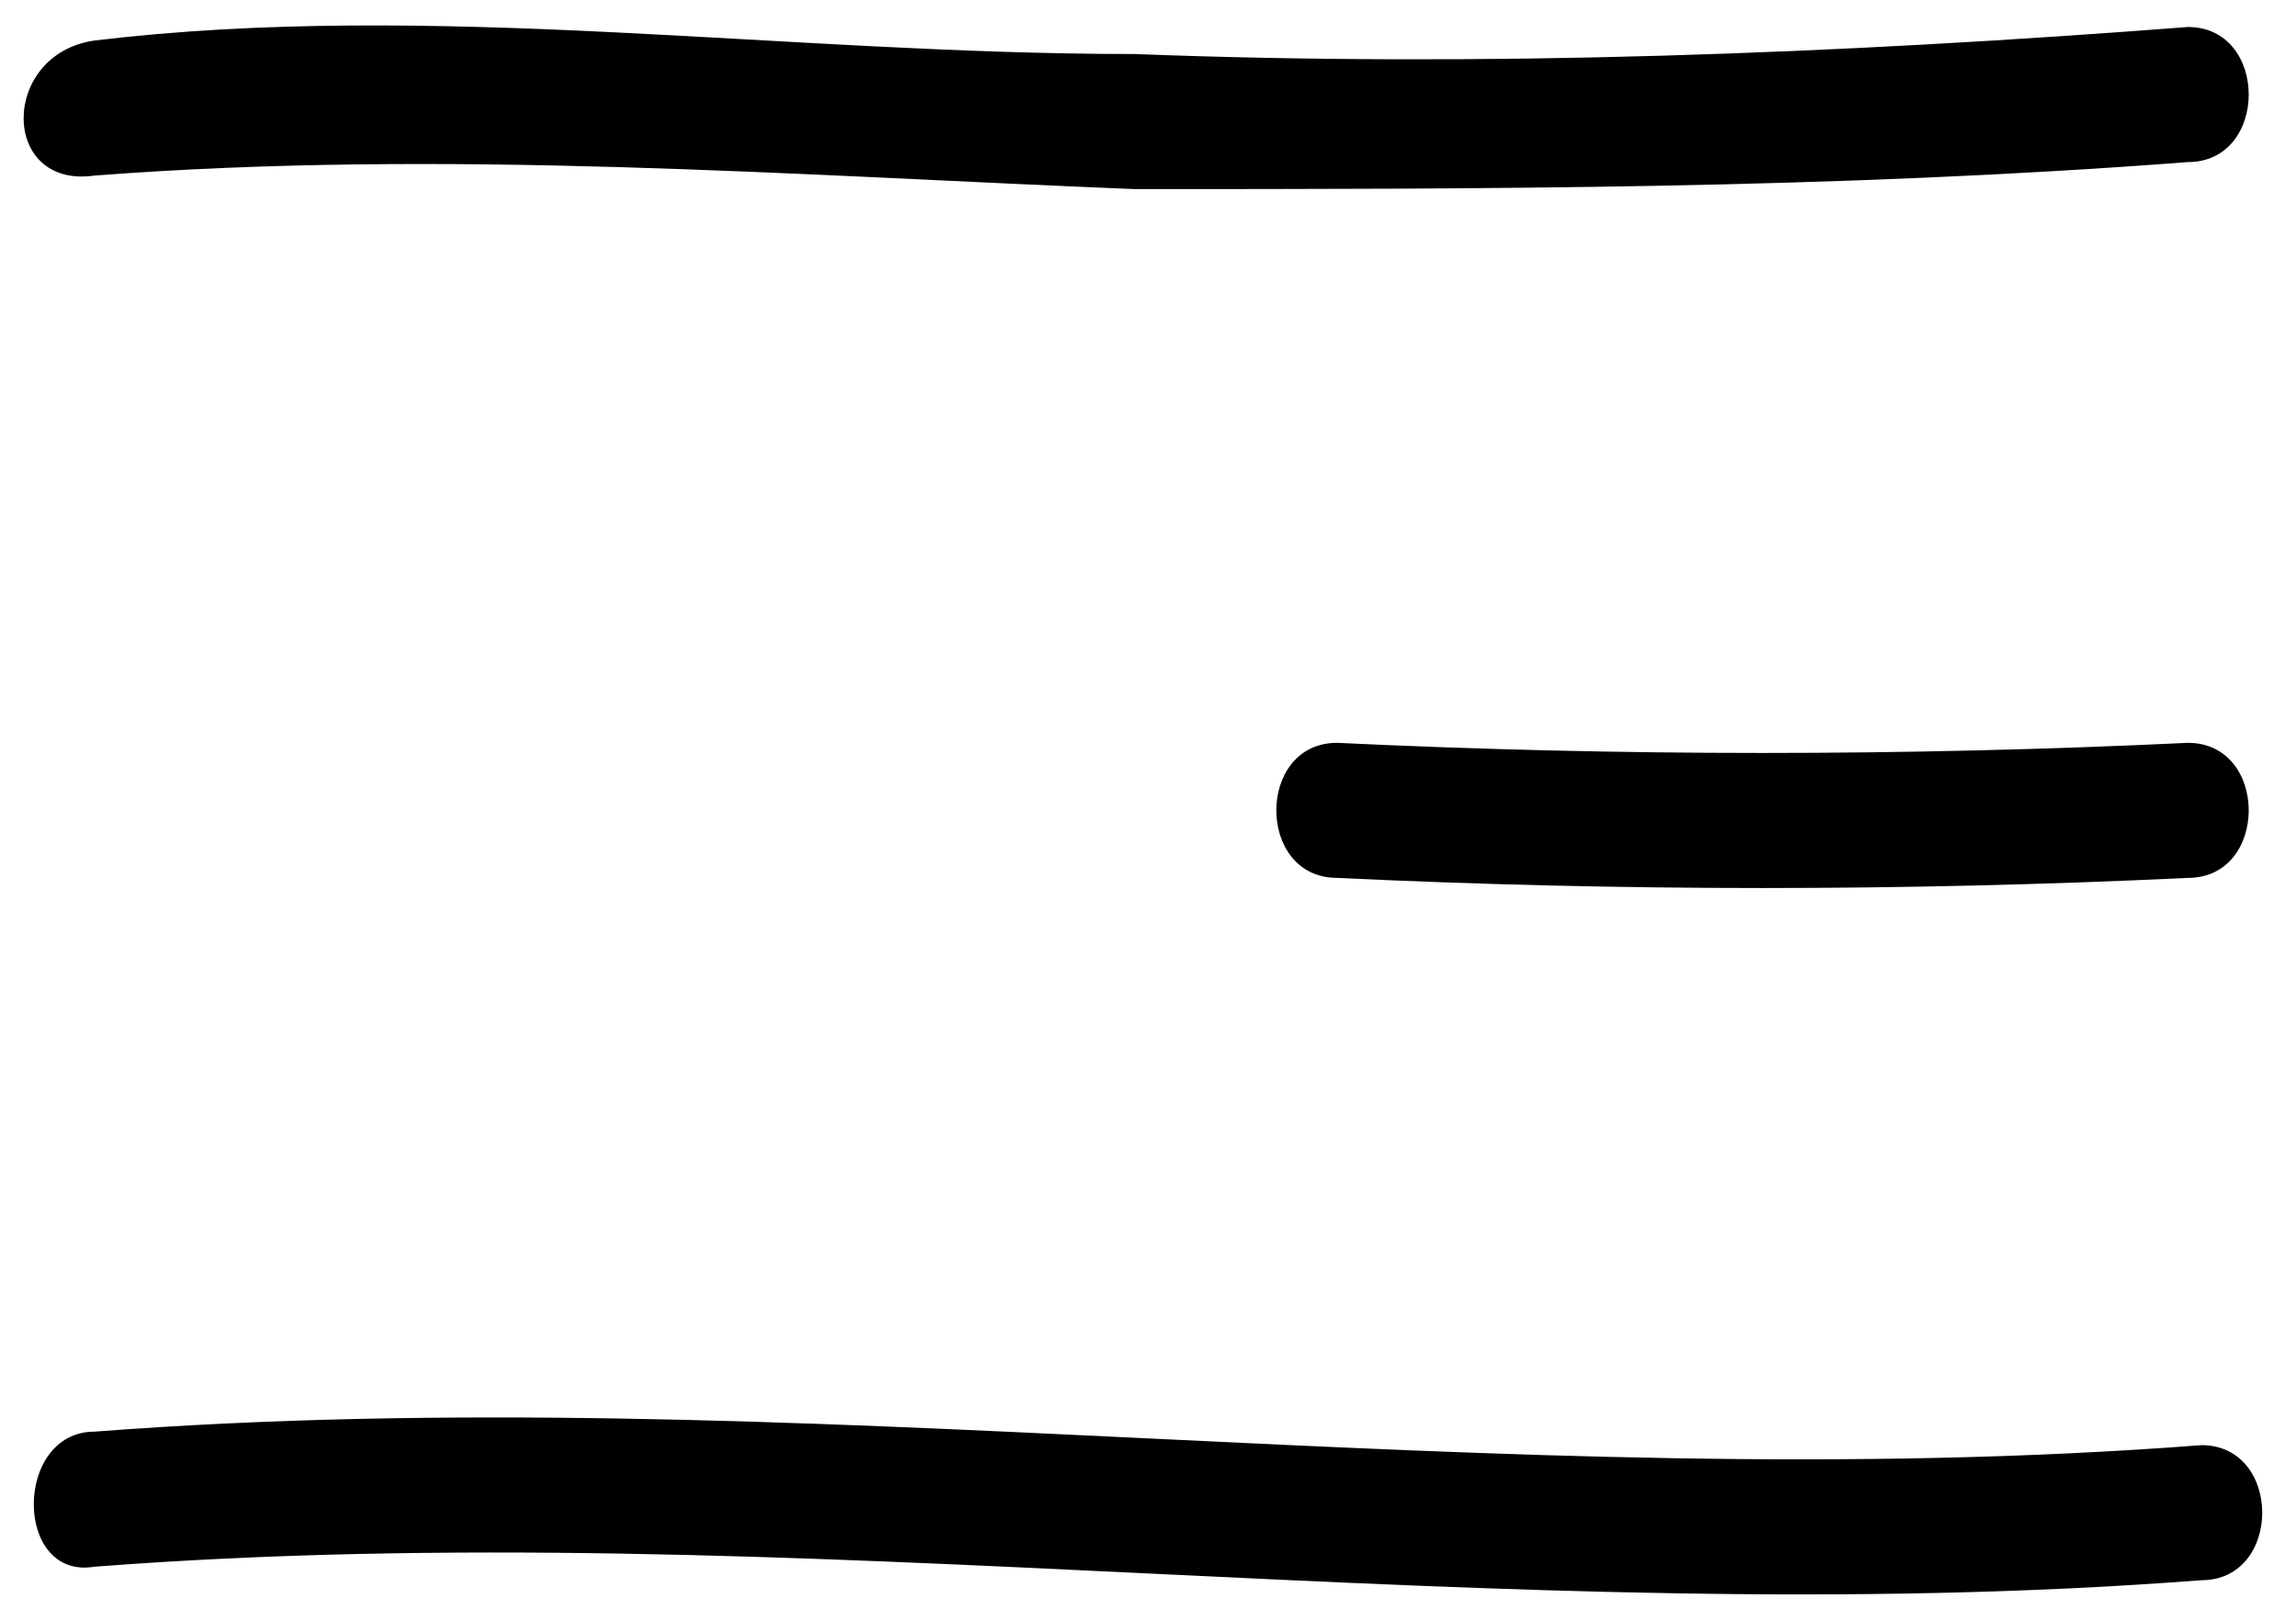
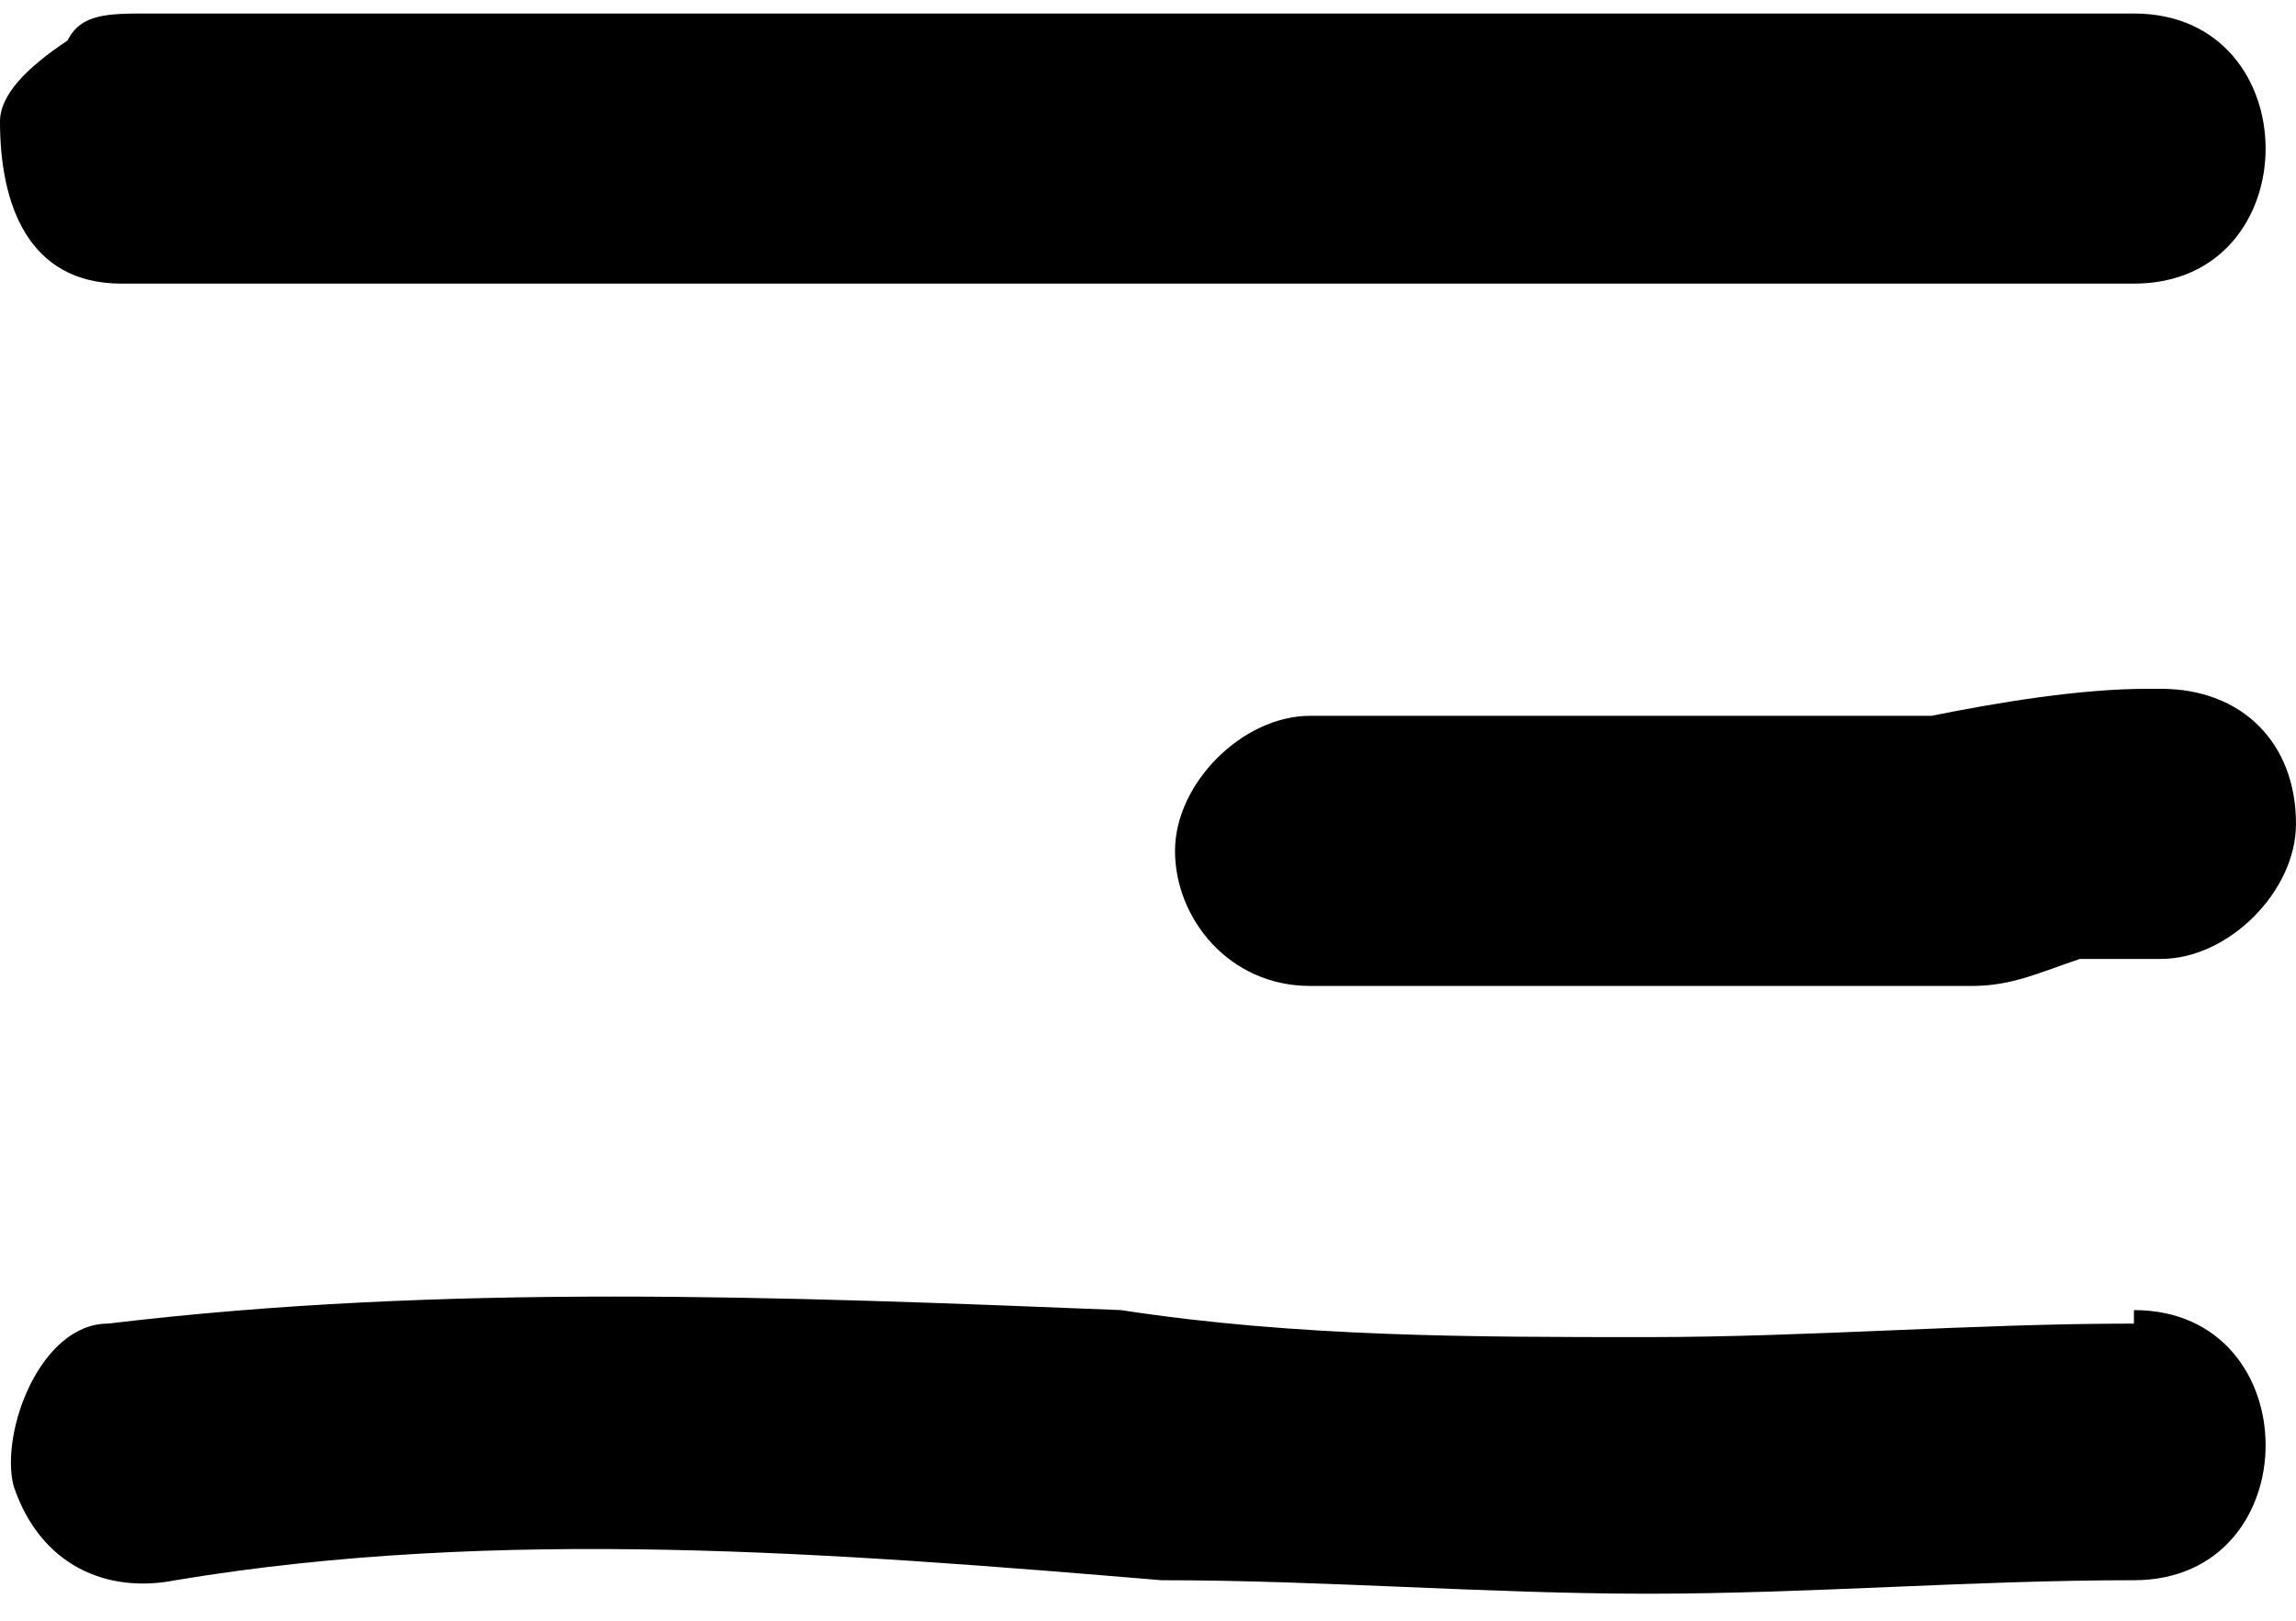
<svg xmlns="http://www.w3.org/2000/svg" id="Layer_1" version="1.1" viewBox="0 0 17 12">
-   <path d="M16.2.2c-2.6.2-5.2.3-7.8.2C5.8.4,3.2,0,.7.3,0,.4,0,1.4.7,1.3c2.6-.2,5.2,0,7.7.1,2.6,0,5.2,0,7.8-.2.6,0,.6-1,0-1Z" />
-   <path d="M16.2,5.5c-2.1.1-4.2.1-6.3,0-.6,0-.6,1,0,1,2.1.1,4.2.1,6.3,0,.6,0,.6-1,0-1Z" />
-   <path d="M16.3,10.7c-5.2.4-10.4-.5-15.6-.1-.6,0-.6,1.1,0,1,5.2-.4,10.4.5,15.6.1.6,0,.6-1,0-1Z" />
+   <path d="M16,.1c-5,0-9.9,0-14.9,0-.3,0-.5,0-.6.2C.2.5,0,.7,0,.9c0,.6.2,1.2.9,1.2,5,0,9.9,0,14.9,0,1.3,0,1.3-2,0-2Z" />
+   <path d="M15.9,5.1c-.5,0-1.1.1-1.6.2-.1,0-.2,0,0,0,0,0-.2,0-.2,0-.1,0-.2,0-.3,0-.3,0-.5,0-.8,0-1.1,0-2.2,0-3.3,0-.5,0-1,.5-1,1,0,.5.4,1,1,1,1.1,0,2.2,0,3.3,0,.5,0,1.1,0,1.6,0,.3,0,.5-.1.8-.2.3,0,.3,0,.6,0,.5,0,1-.5,1-1,0-.6-.4-1-1-1Z" />
+   <path d="M15.8,9.8c-1.2,0-2.4.1-3.6.1-1.3,0-2.6,0-3.9-.2-2.5-.1-5-.2-7.5.1-.5,0-.8.8-.7,1.2.2.6.7.8,1.2.7,2.4-.4,4.9-.2,7.3,0,1.2,0,2.4.1,3.6.1,1.2,0,2.4-.1,3.6-.1,1.3,0,1.3-2,0-2Z" />
</svg>
